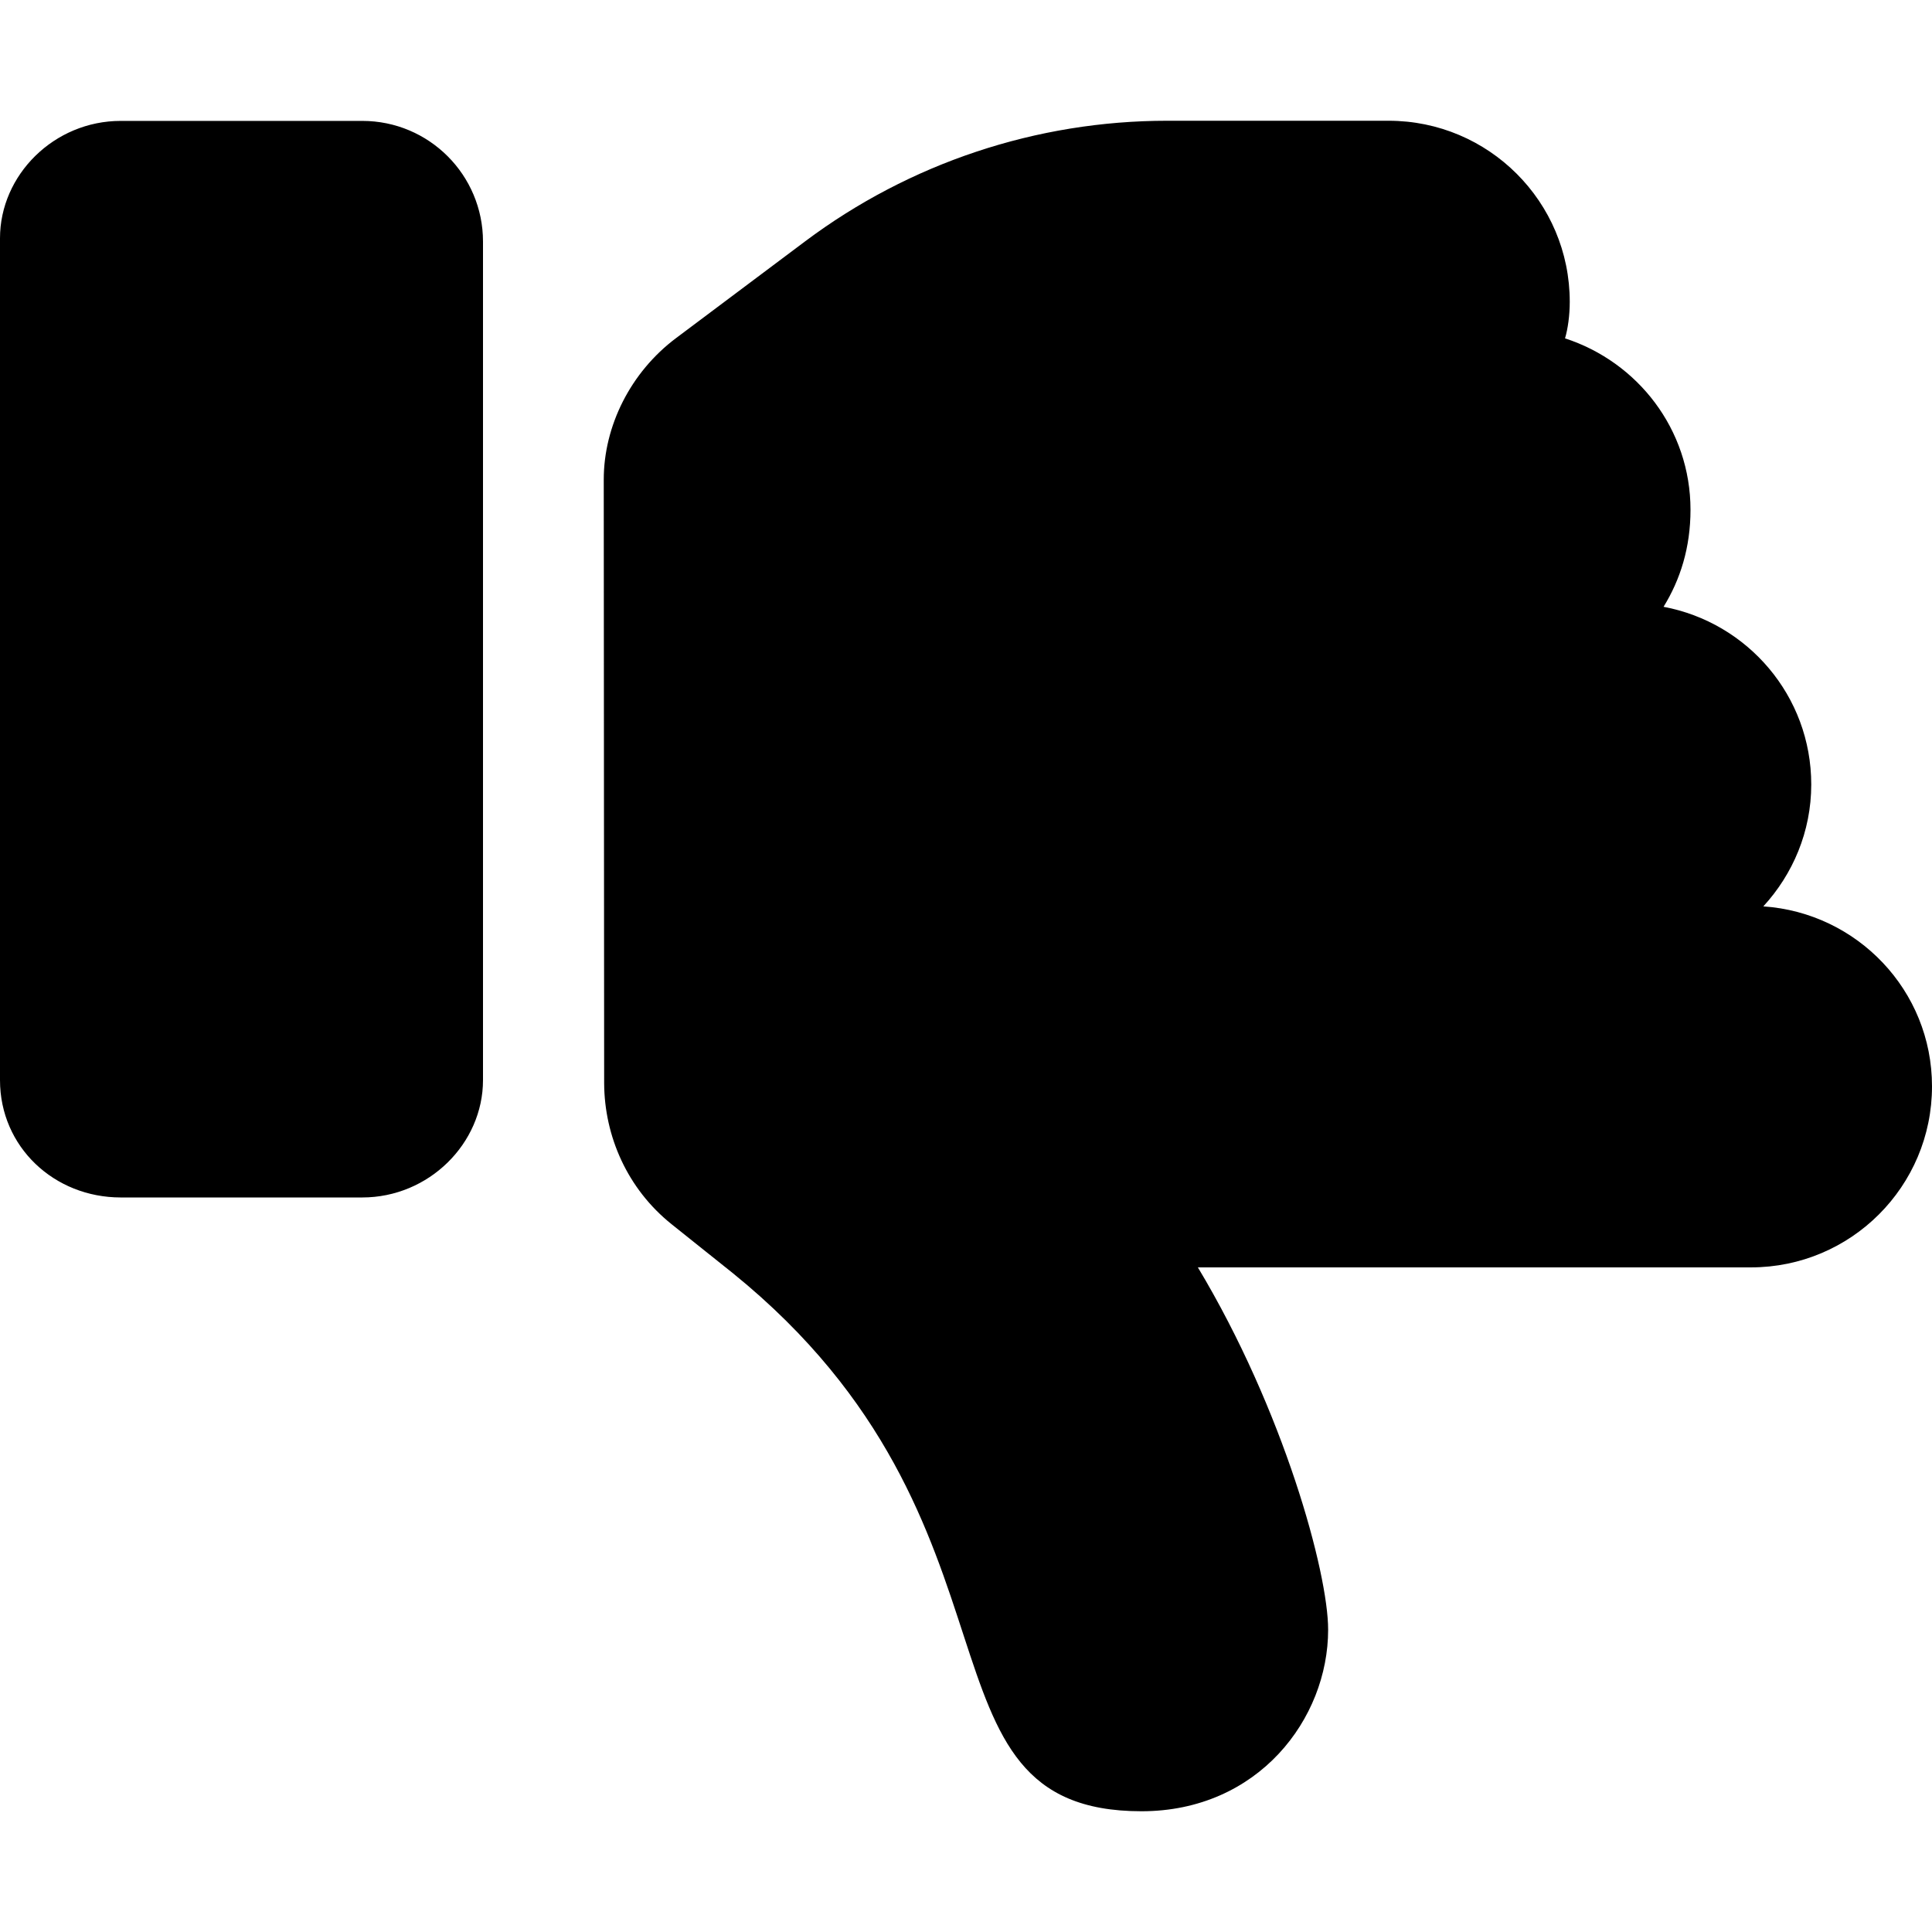
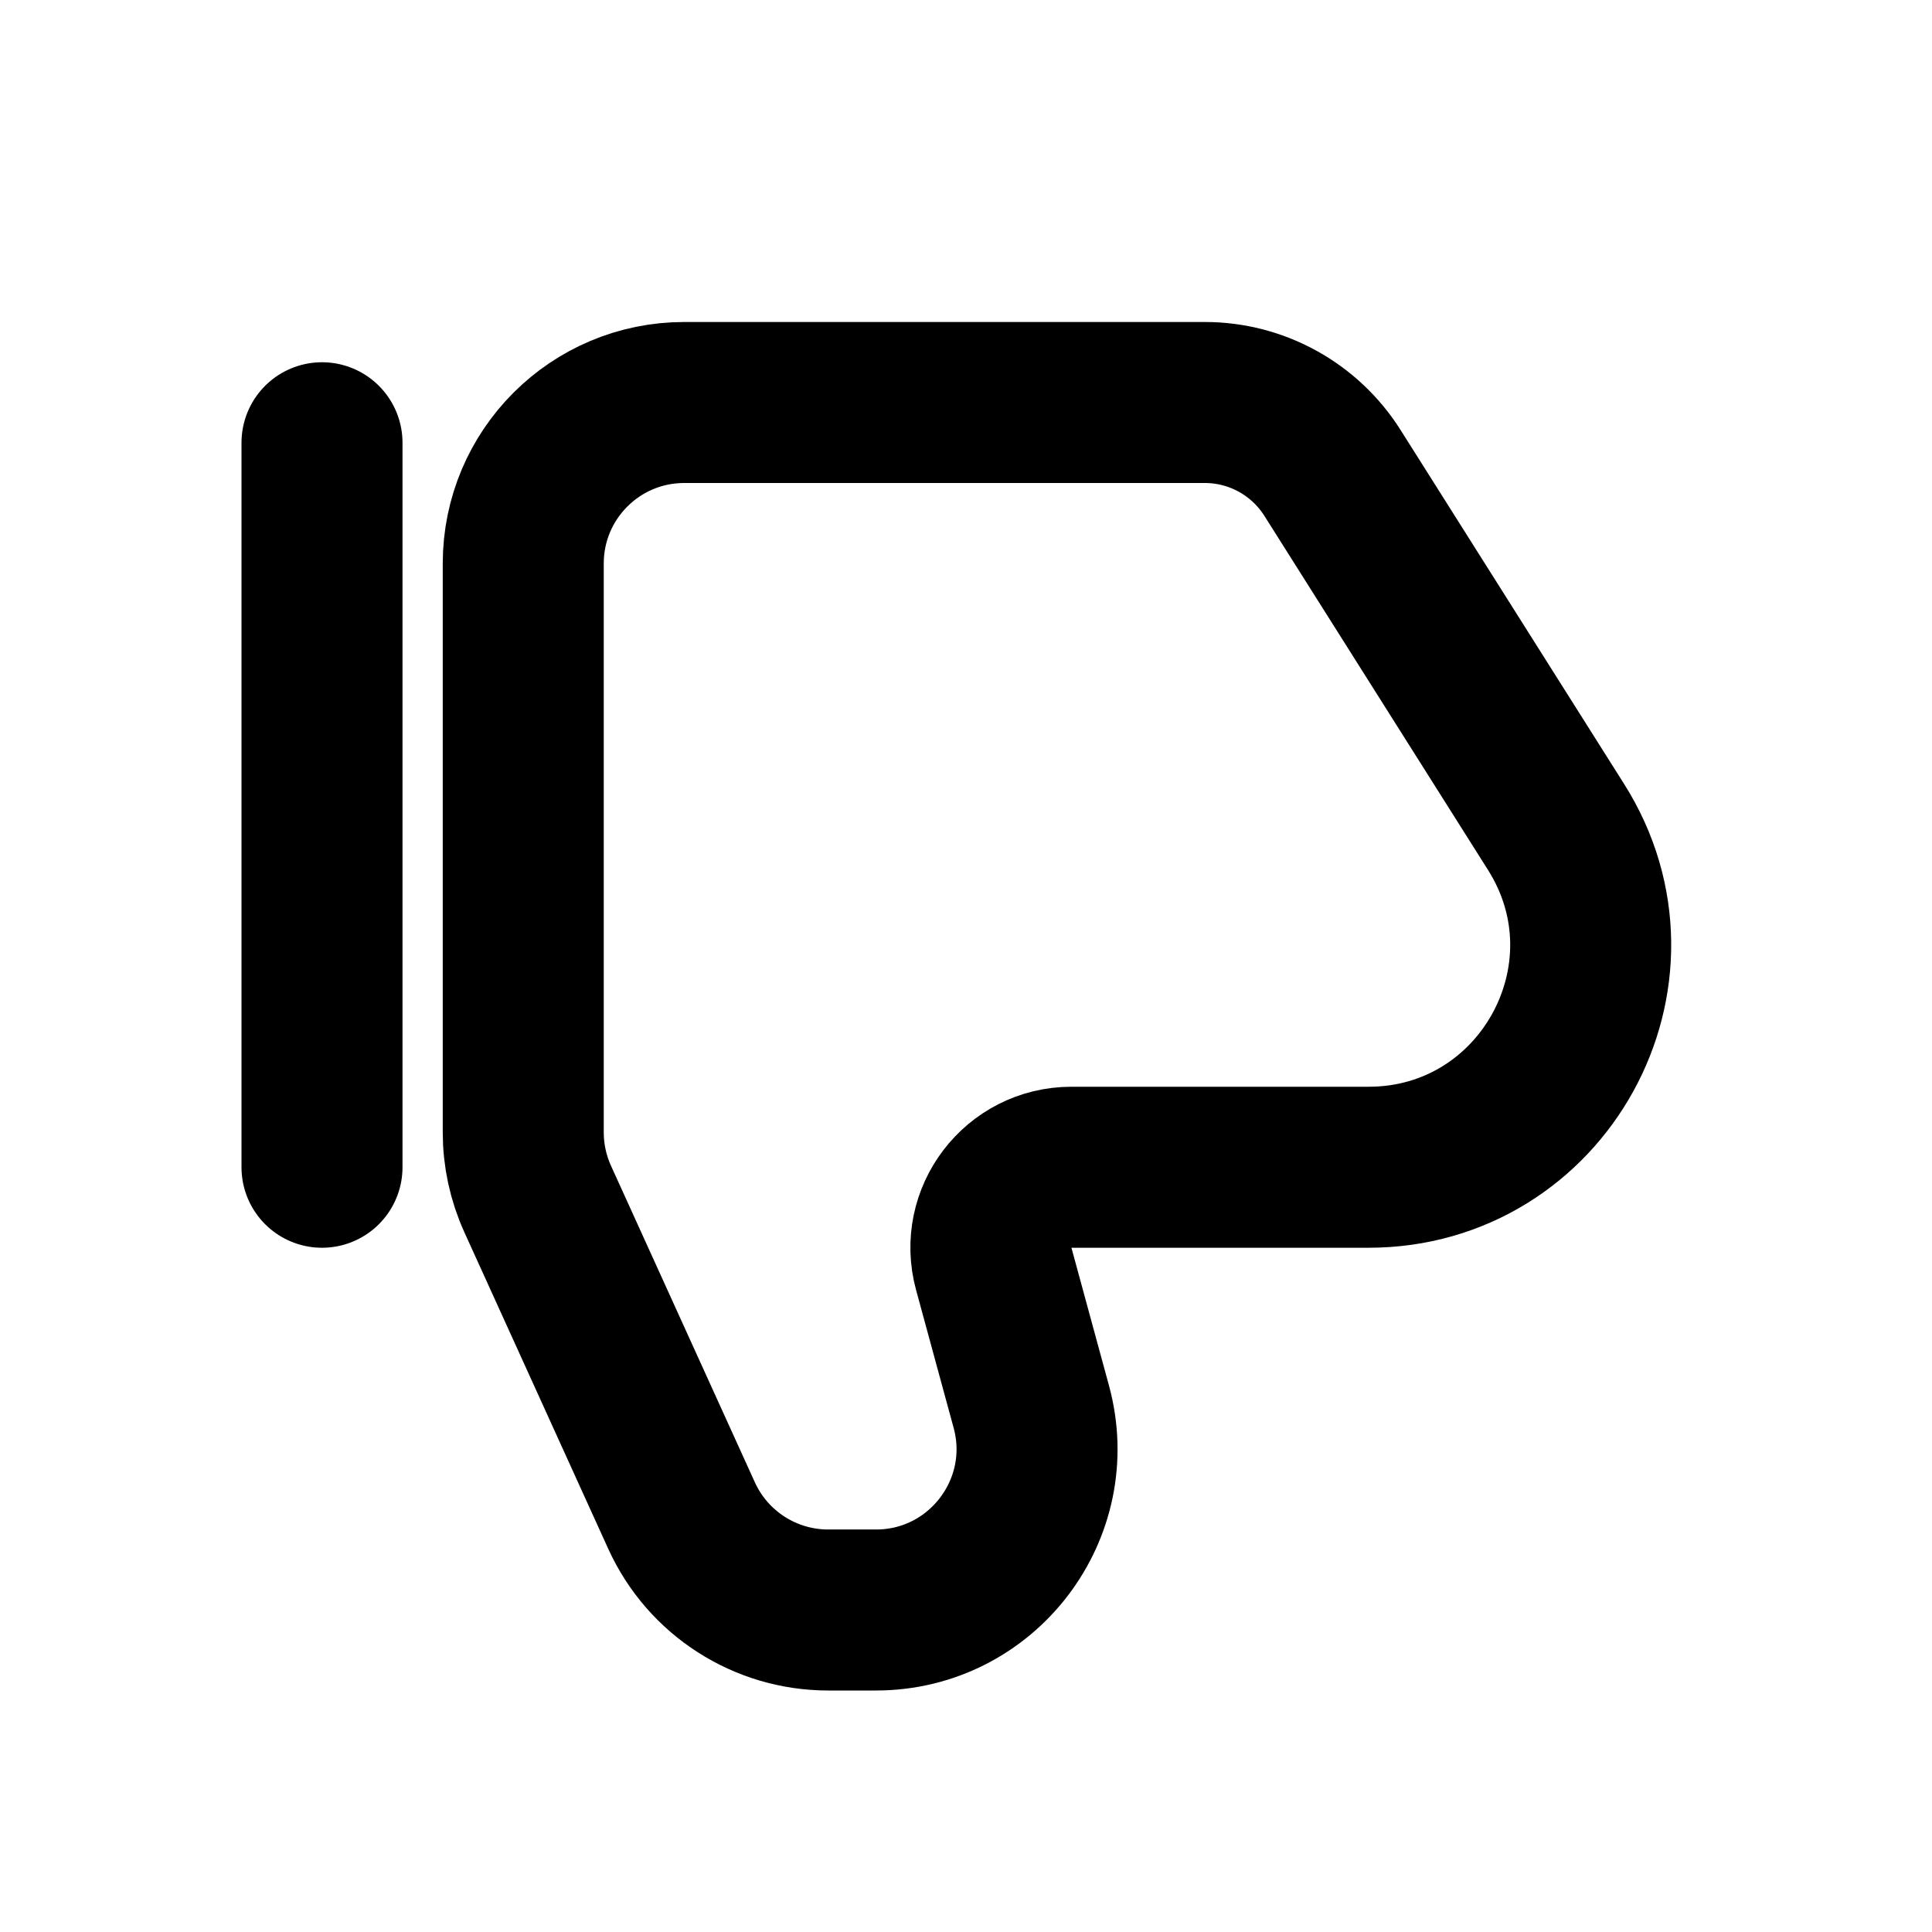
- <svg xmlns="http://www.w3.org/2000/svg" aria-hidden="true" focusable="false" data-prefix="fas" data-icon="thumbs-down" class="svg-inline--fa fa-thumbs-down" role="img" viewBox="0 0 512 512">
-   <path fill="currentColor" d="M96 32.04H32c-17.67 0-32 14.32-32 31.1v223.1c0 17.67 14.33 31.1 32 31.1h64c17.67 0 32-14.33 32-31.1V64.03C128 46.36 113.7 32.04 96 32.04zM467.3 240.2C475.1 231.7 480 220.4 480 207.9c0-23.47-16.87-42.92-39.14-47.09C445.3 153.6 448 145.1 448 135.1c0-21.32-14-39.18-33.25-45.43C415.5 87.12 416 83.61 416 79.98C416 53.47 394.5 32 368 32h-58.69c-34.61 0-68.28 11.22-95.97 31.98L179.2 89.57C167.1 98.63 160 112.9 160 127.1l.107 160c0 0-.023-.023 0 0c.07 13.99 6.123 27.94 17.91 37.36l16.3 13.03C276.2 403.9 239.4 480 302.5 480c30.96 0 49.47-24.52 49.47-48.11c0-15.15-11.76-58.12-34.52-96.02H464c26.52 0 48-21.47 48-47.98C512 262.5 492.2 241.9 467.3 240.2z" />
+ <svg xmlns="http://www.w3.org/2000/svg" width="24" height="24" viewBox="0 0 24 24" fill="none">
+   <path d="M4 14.5V5.5M9 5H8.5C7.395 5 6.5 5.895 6.5 7V14.067C6.5 14.352 6.561 14.634 6.679 14.894L8.467 18.828C8.792 19.542 9.504 20 10.288 20H10.882C12.2 20 13.158 18.746 12.811 17.474L12.345 15.763C12.171 15.127 12.65 14.5 13.309 14.5H17V14.5C19.17 14.5 20.489 12.108 19.33 10.273L16.552 5.874C16.208 5.33 15.61 5 14.967 5H9Z" stroke="currentColor" stroke-width="2" stroke-linecap="round" />
</svg>
